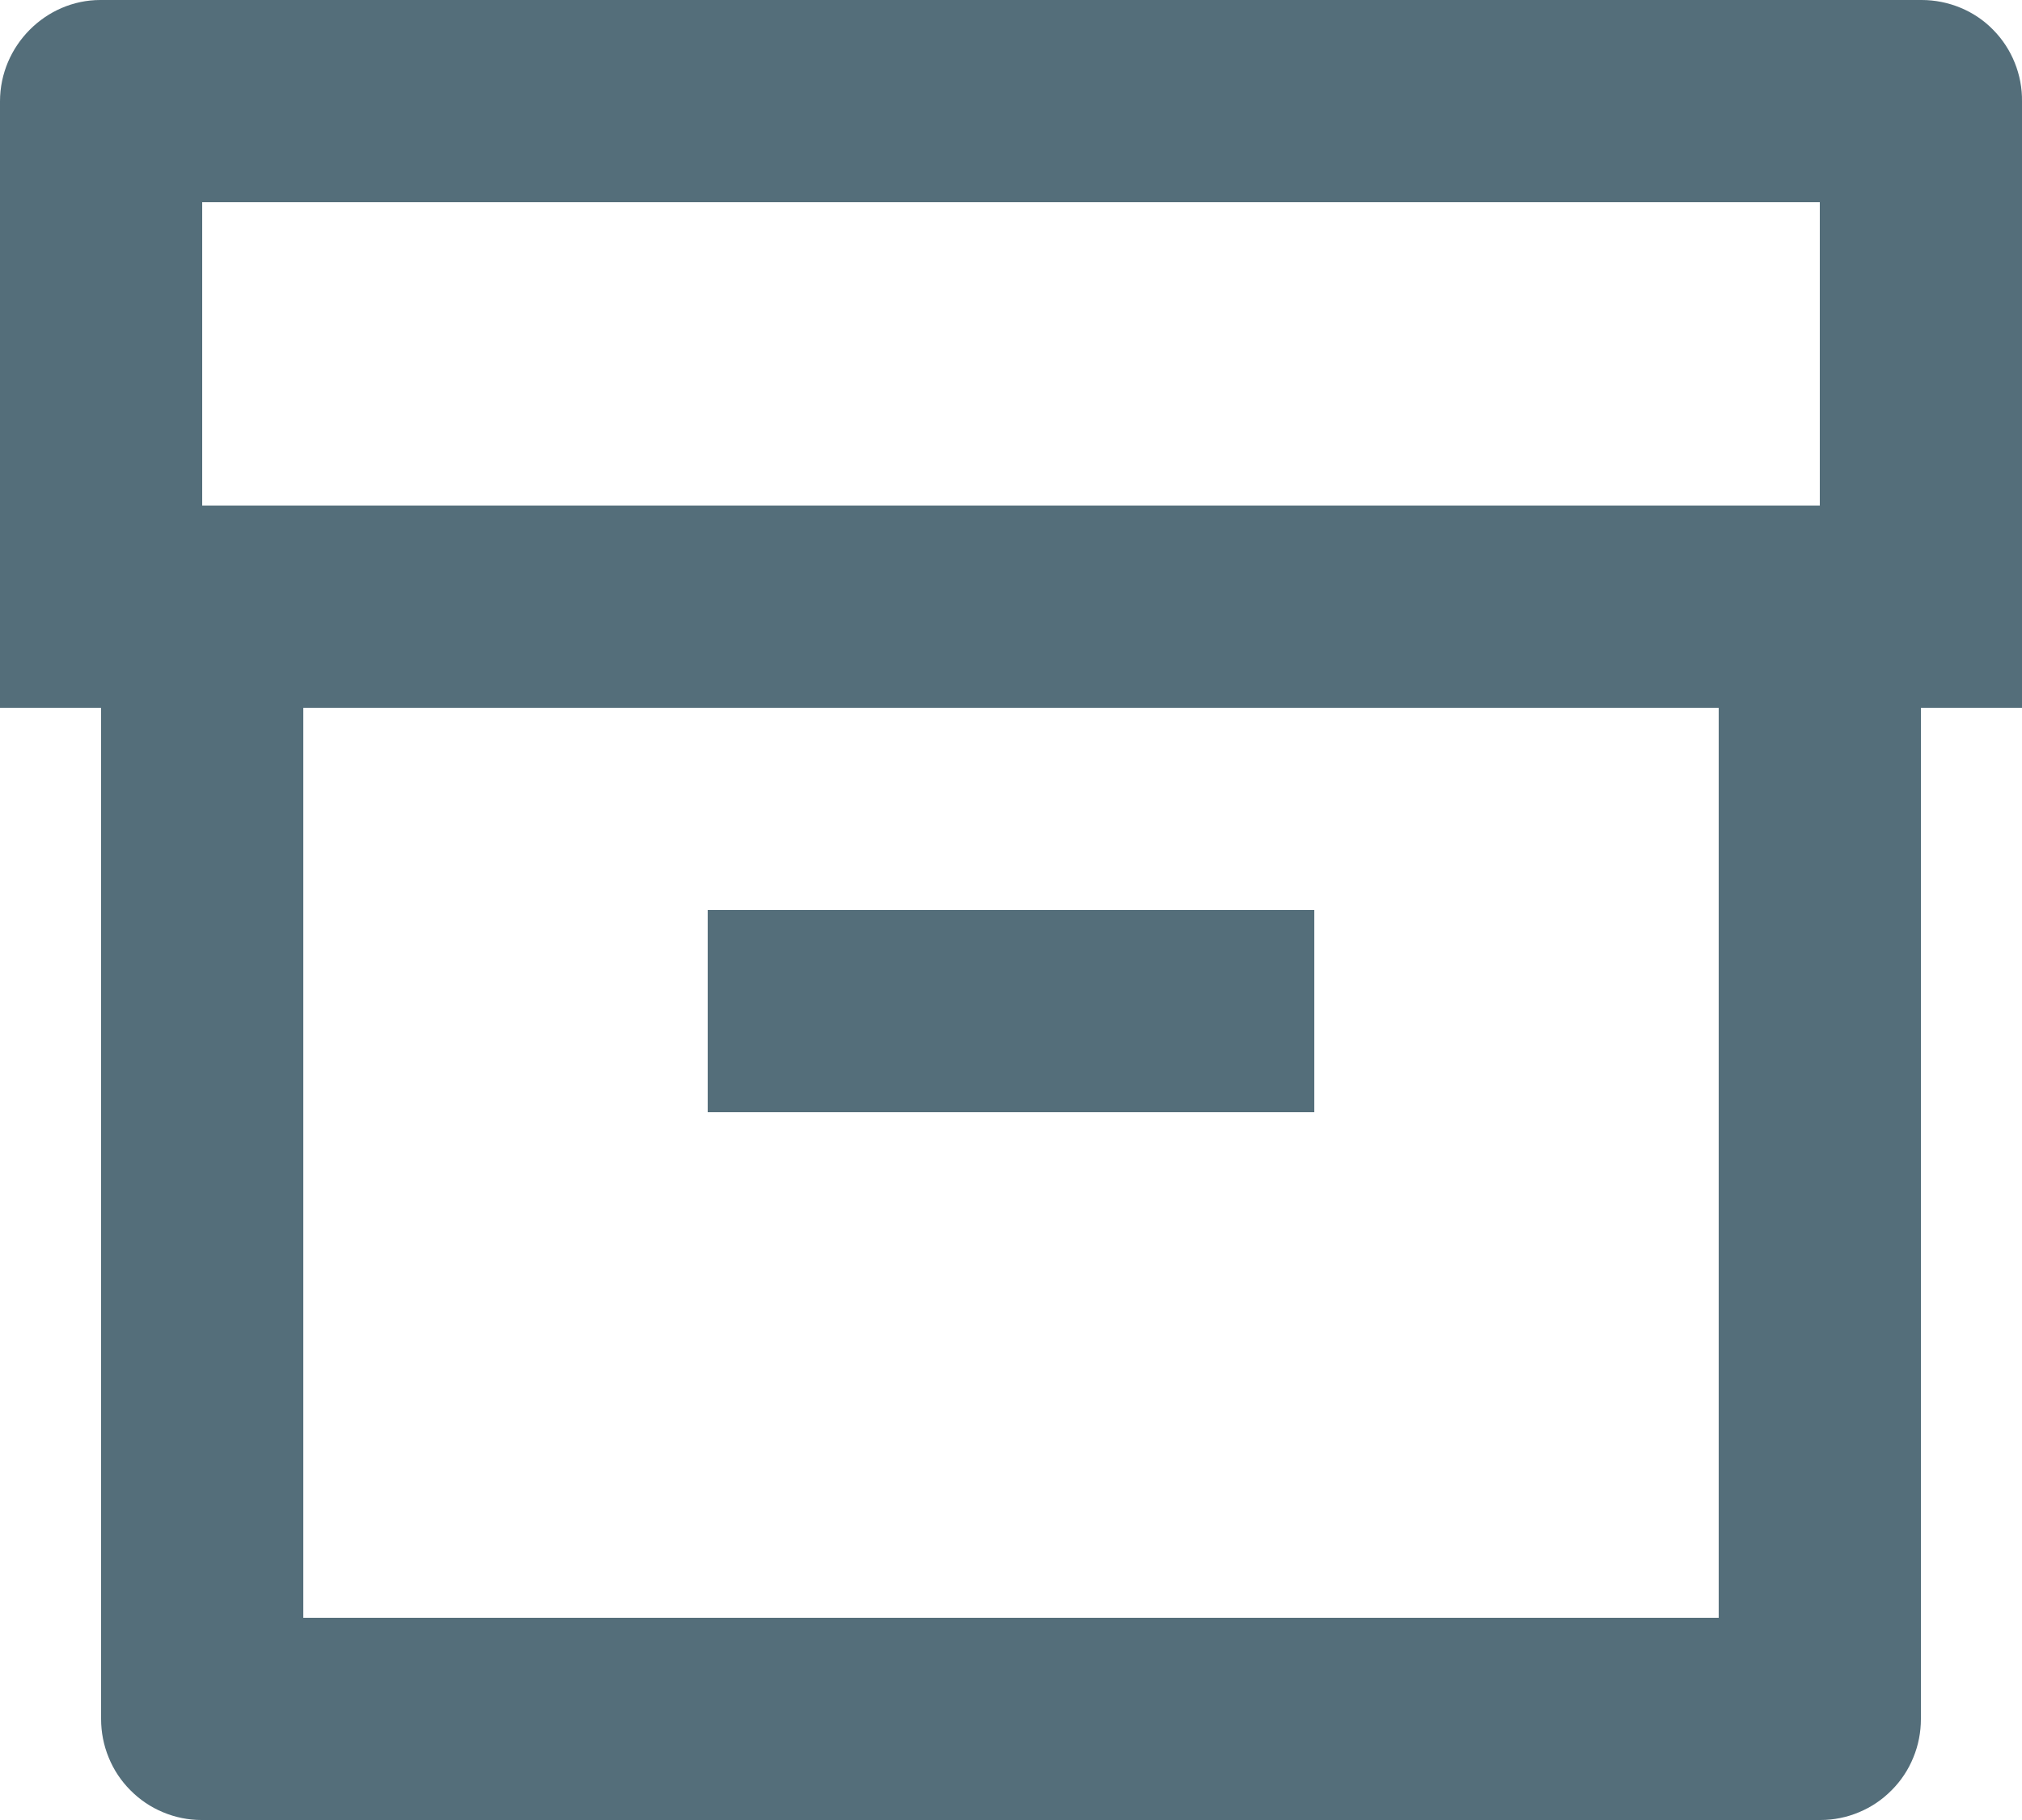
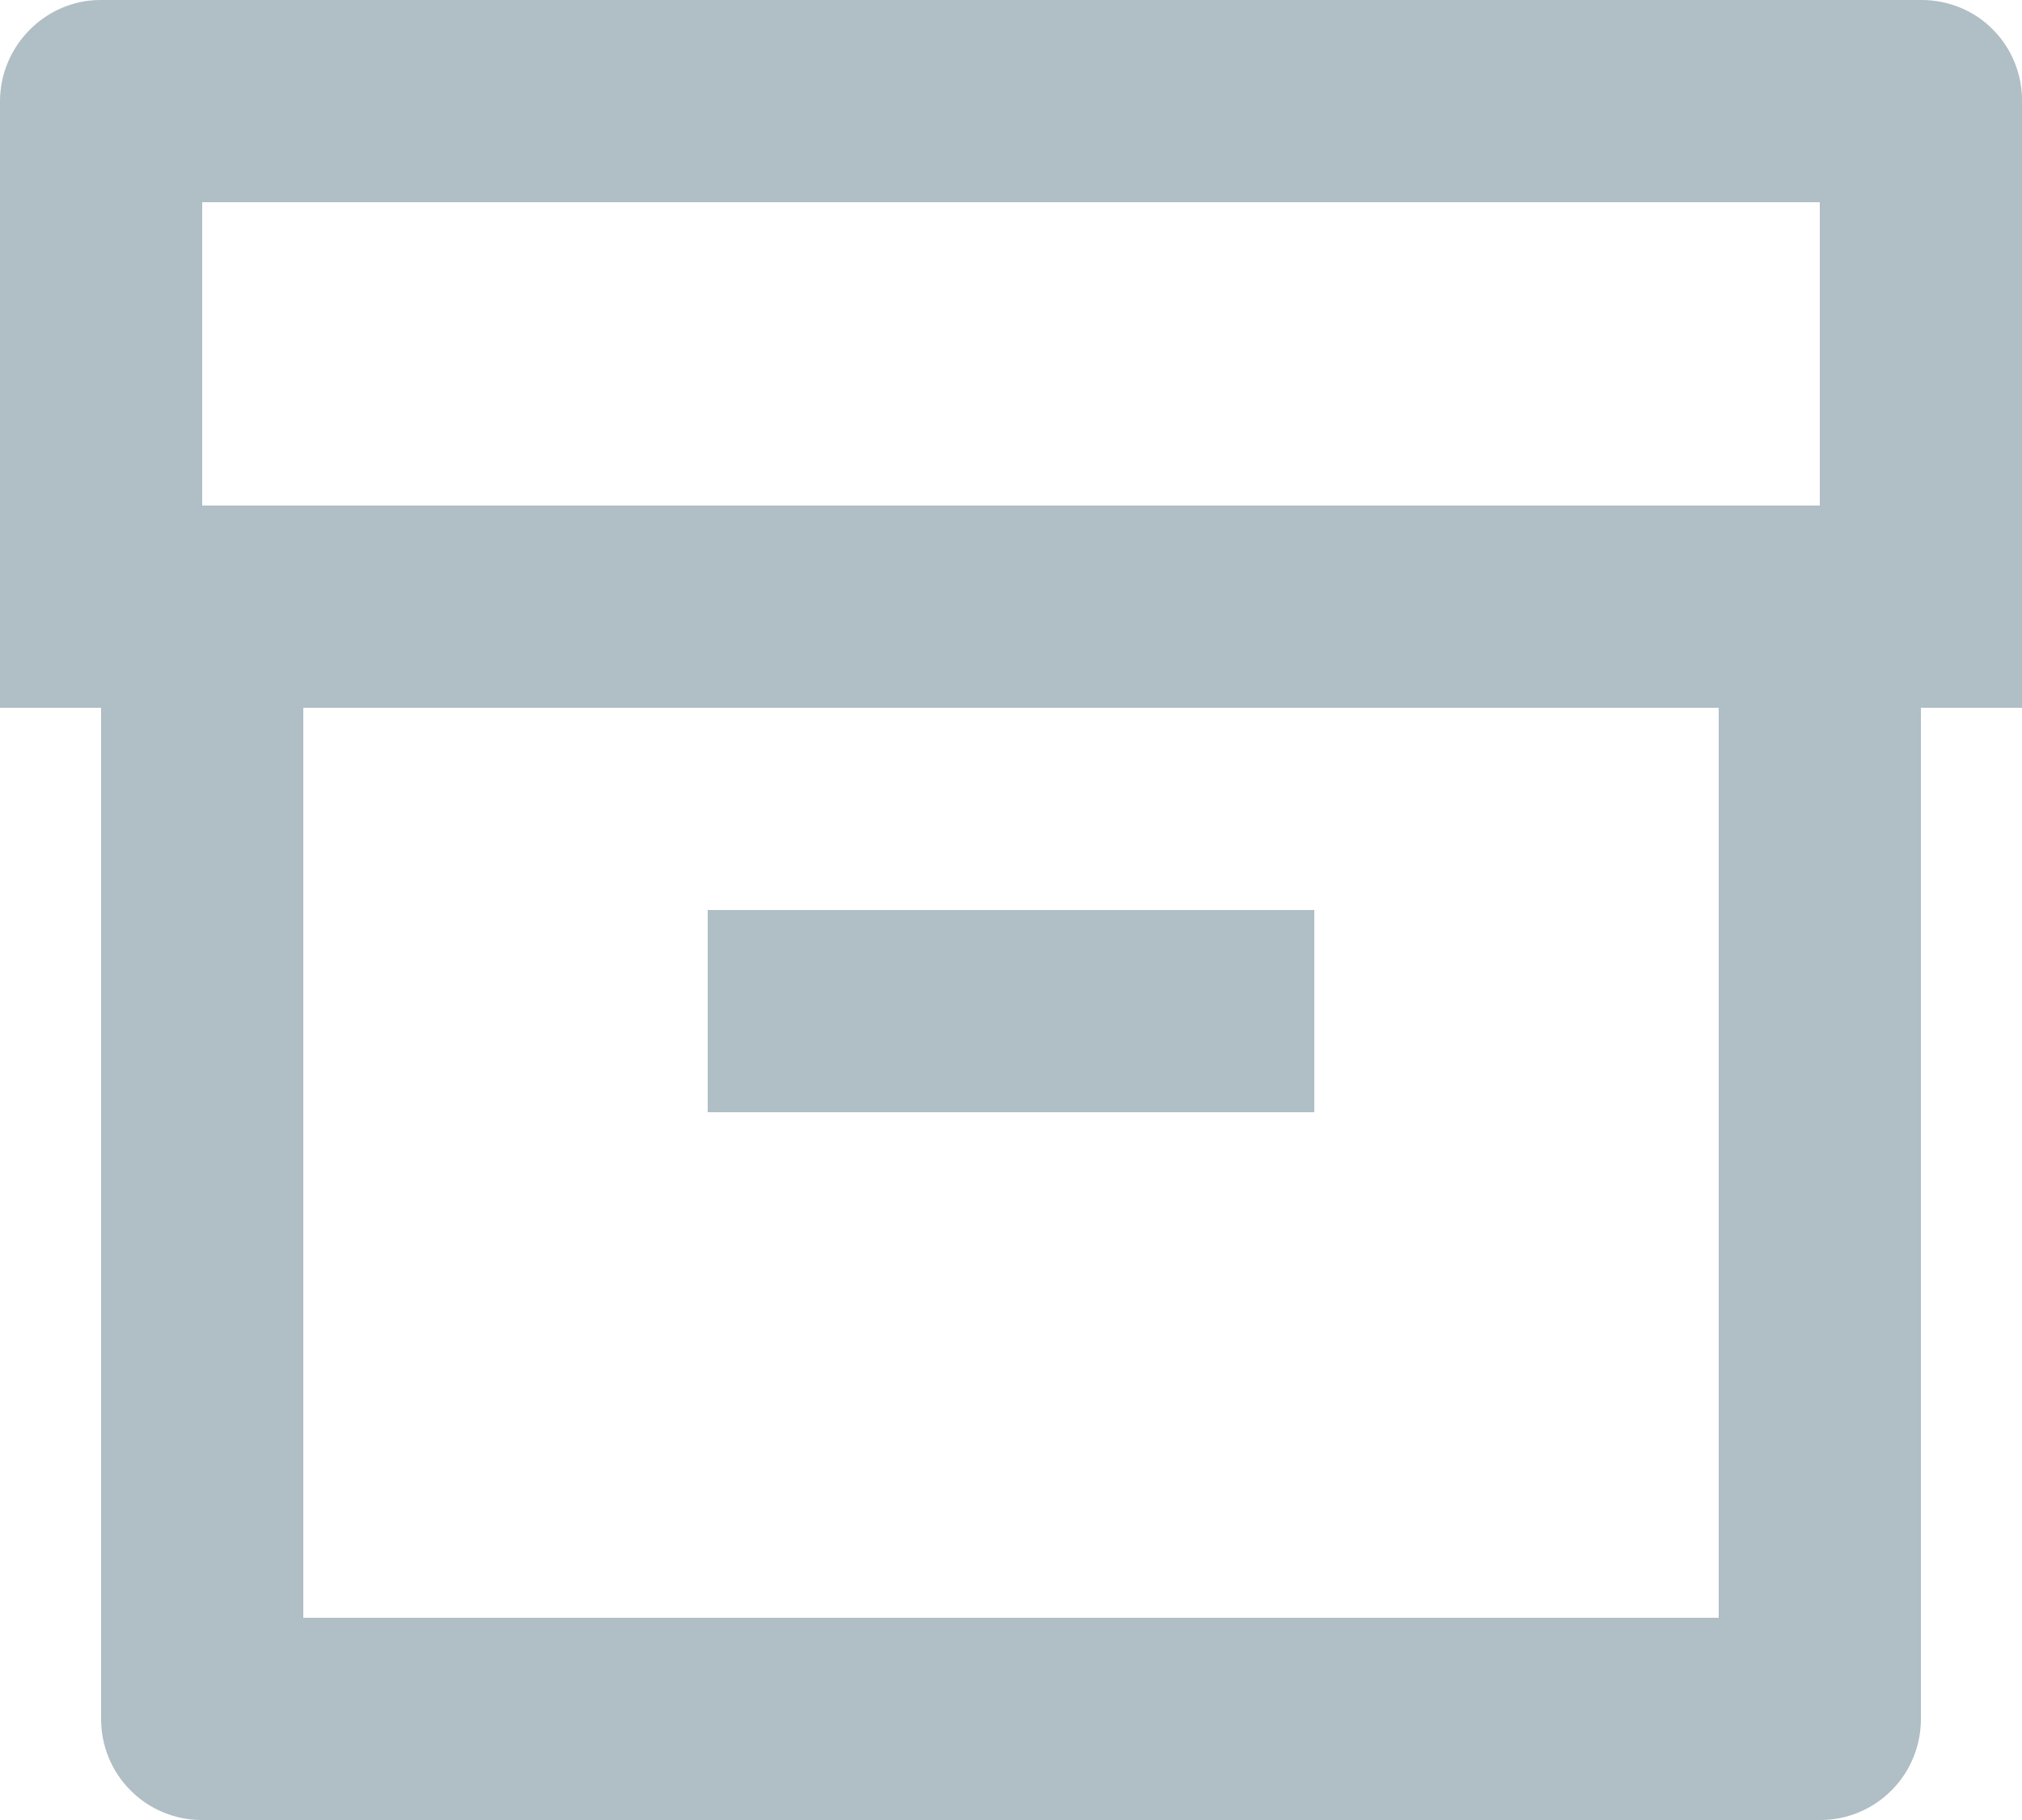
<svg xmlns="http://www.w3.org/2000/svg" width="20" height="18" viewBox="0 0 20 18" fill="none">
-   <path d="M1 7H0V1.003C0 0.449 0.455 2.19659e-06 0.992 2.19659e-06H19.008C19.139 -0 19.269 0.026 19.39 0.076C19.512 0.126 19.622 0.2 19.714 0.294C19.806 0.387 19.879 0.498 19.928 0.62C19.977 0.741 20.002 0.872 20 1.003V7H19V17.001C19 17.132 18.975 17.261 18.925 17.382C18.876 17.503 18.803 17.613 18.71 17.706C18.618 17.799 18.509 17.873 18.388 17.923C18.267 17.974 18.138 18 18.007 18H1.993C1.862 18 1.733 17.974 1.612 17.923C1.491 17.873 1.382 17.799 1.29 17.706C1.197 17.613 1.124 17.503 1.075 17.382C1.025 17.261 1 17.132 1 17.001V7ZM17 7H3V16H17V7ZM2 2V5H18V2H2ZM7 9H13V11H7V9Z" fill="#546E7A" />
+   <path d="M1 7H0V1.003C0 0.449 0.455 2.19659e-06 0.992 2.19659e-06H19.008C19.139 -0 19.269 0.026 19.39 0.076C19.512 0.126 19.622 0.2 19.714 0.294C19.806 0.387 19.879 0.498 19.928 0.62C19.977 0.741 20.002 0.872 20 1.003V7H19V17.001C19 17.132 18.975 17.261 18.925 17.382C18.876 17.503 18.803 17.613 18.71 17.706C18.618 17.799 18.509 17.873 18.388 17.923C18.267 17.974 18.138 18 18.007 18H1.993C1.862 18 1.733 17.974 1.612 17.923C1.491 17.873 1.382 17.799 1.29 17.706C1.197 17.613 1.124 17.503 1.075 17.382C1.025 17.261 1 17.132 1 17.001V7ZM17 7H3V16H17V7ZM2 2V5H18V2H2ZM7 9H13V11H7V9Z" fill="#B0BEC5" />
</svg>
